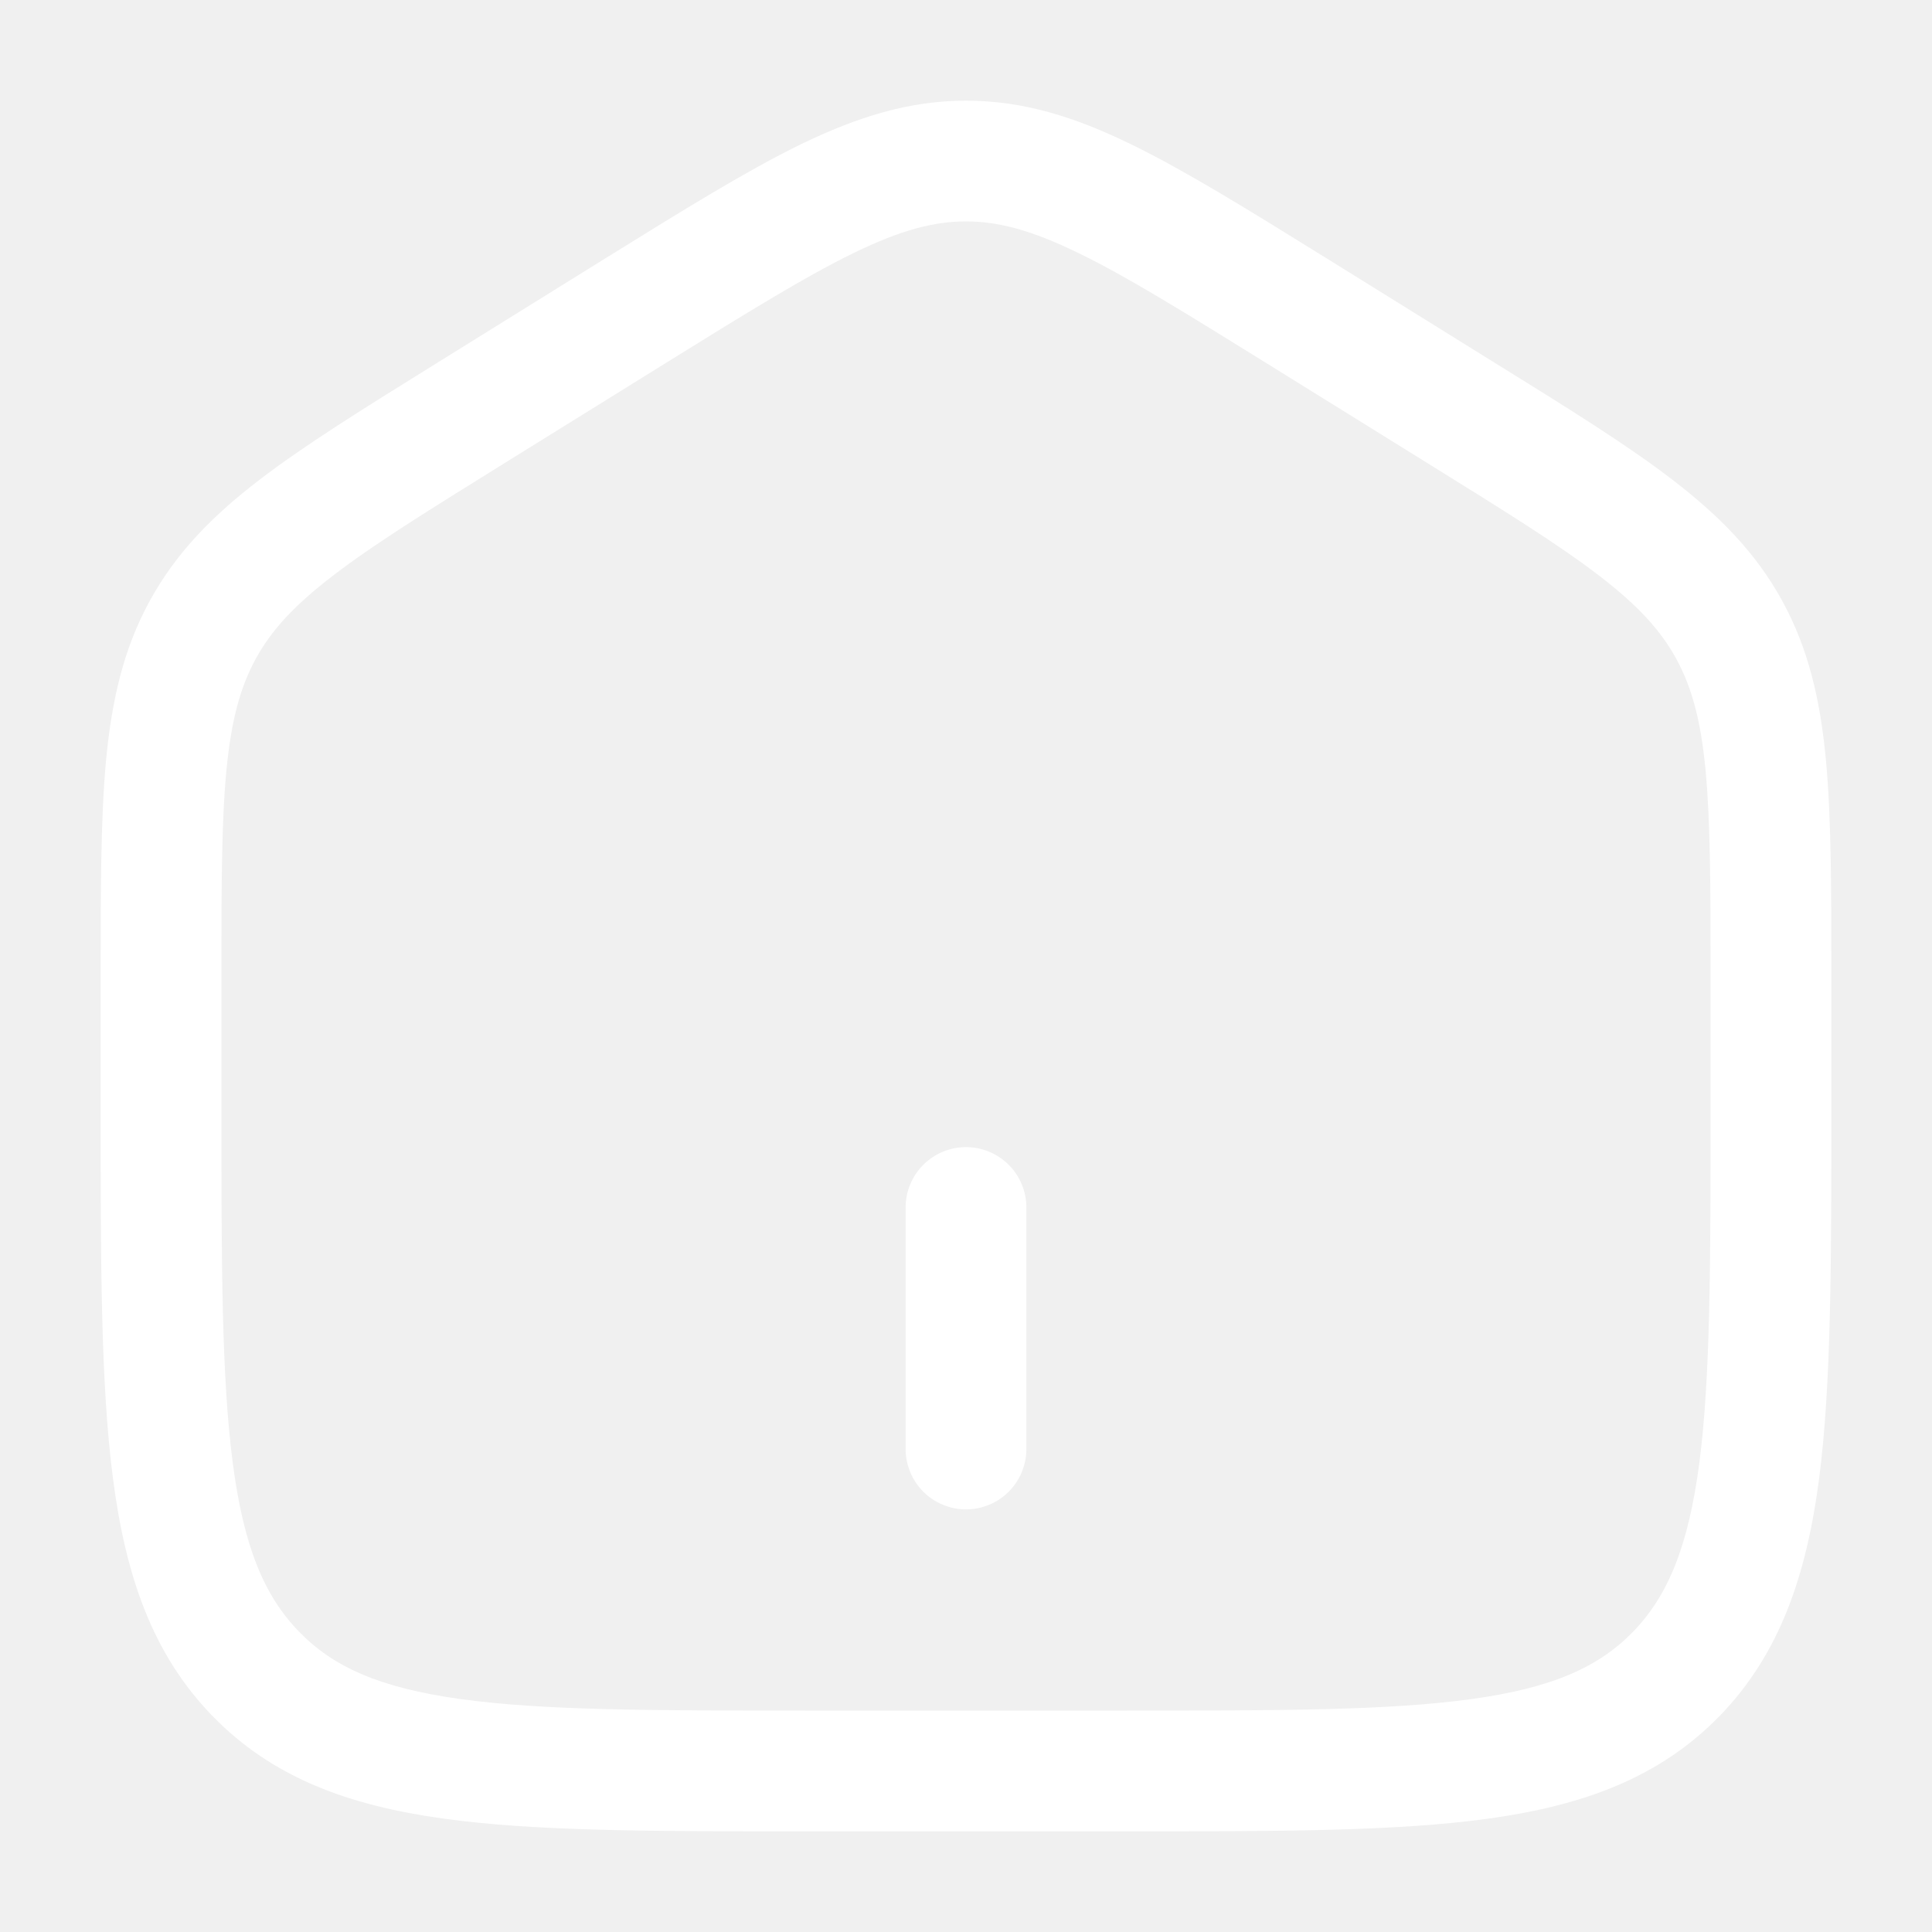
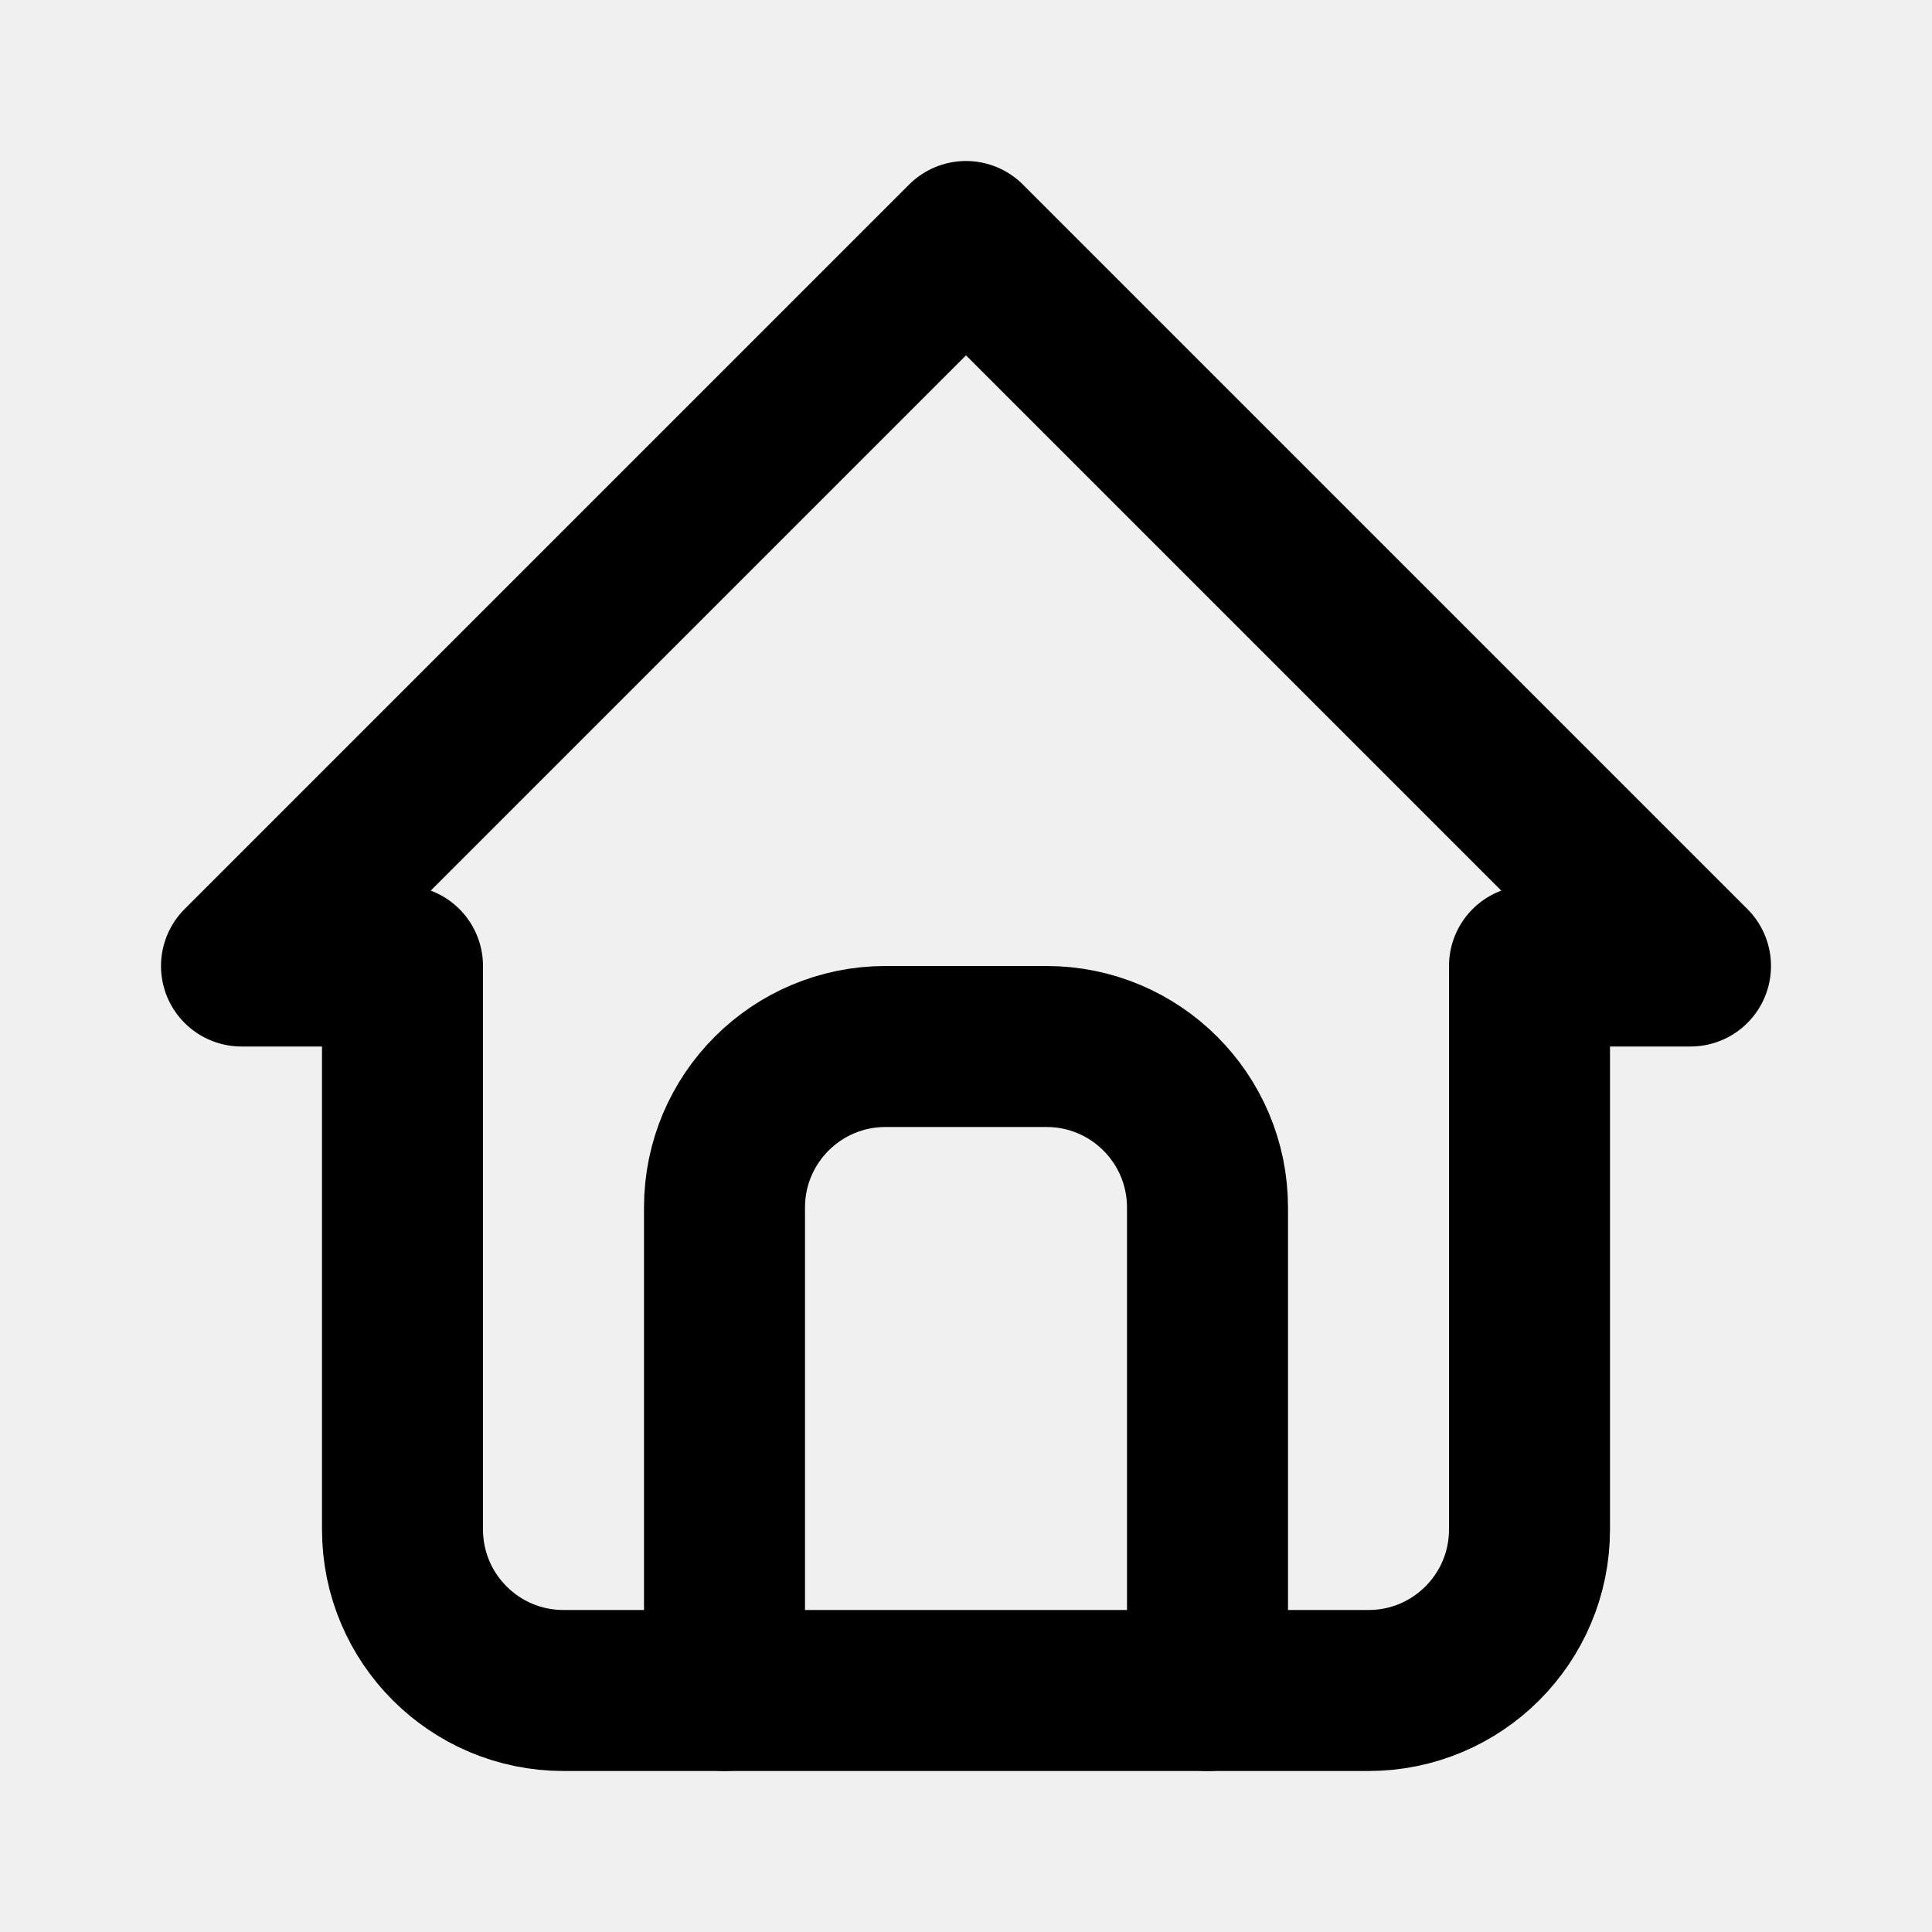
- <svg xmlns="http://www.w3.org/2000/svg" width="20" height="20" viewBox="0 0 20 20" fill="none">
-   <path d="M9.375 15C9.375 15.166 9.441 15.325 9.558 15.442C9.675 15.559 9.834 15.625 10 15.625C10.166 15.625 10.325 15.559 10.442 15.442C10.559 15.325 10.625 15.166 10.625 15V12.5C10.625 12.334 10.559 12.175 10.442 12.058C10.325 11.941 10.166 11.875 10 11.875C9.834 11.875 9.675 11.941 9.558 12.058C9.441 12.175 9.375 12.334 9.375 12.5V15Z" fill="white" />
-   <path fill-rule="evenodd" clip-rule="evenodd" d="M10 1.042C9.41 1.042 8.874 1.211 8.292 1.493C7.73 1.767 7.08 2.17 6.269 2.673L4.547 3.743C3.78 4.219 3.164 4.601 2.691 4.963C2.2 5.338 1.823 5.722 1.551 6.219C1.279 6.715 1.158 7.243 1.098 7.868C1.042 8.472 1.042 9.212 1.042 10.139V11.483C1.042 13.07 1.042 14.322 1.169 15.302C1.299 16.306 1.574 17.117 2.194 17.758C2.817 18.402 3.608 18.69 4.59 18.826C5.54 18.958 6.755 18.958 8.285 18.958H11.715C13.245 18.958 14.46 18.958 15.41 18.826C16.391 18.69 17.183 18.402 17.807 17.758C18.426 17.117 18.701 16.306 18.832 15.302C18.958 14.322 18.958 13.07 18.958 11.483V10.139C18.958 9.212 18.958 8.473 18.902 7.868C18.843 7.243 18.721 6.715 18.449 6.219C18.177 5.722 17.799 5.339 17.309 4.963C16.836 4.6 16.221 4.219 15.453 3.743L13.731 2.673C12.92 2.17 12.27 1.767 11.707 1.493C11.127 1.21 10.591 1.042 10 1.042ZM6.9 3.753C7.746 3.228 8.342 2.86 8.839 2.618C9.323 2.382 9.667 2.292 10 2.292C10.333 2.292 10.677 2.382 11.161 2.618C11.659 2.859 12.254 3.228 13.1 3.753L14.767 4.788C15.568 5.285 16.13 5.634 16.55 5.956C16.957 6.268 17.192 6.526 17.352 6.819C17.513 7.113 17.608 7.458 17.657 7.984C17.707 8.524 17.708 9.205 17.708 10.17V11.438C17.708 13.079 17.707 14.251 17.592 15.14C17.478 16.013 17.264 16.52 16.908 16.889C16.554 17.255 16.073 17.473 15.238 17.588C14.383 17.707 13.256 17.708 11.667 17.708H8.333C6.743 17.708 5.617 17.707 4.762 17.588C3.928 17.472 3.446 17.255 3.093 16.888C2.736 16.52 2.522 16.013 2.409 15.14C2.293 14.251 2.292 13.08 2.292 11.438V10.17C2.292 9.205 2.292 8.524 2.343 7.984C2.393 7.458 2.487 7.113 2.648 6.819C2.808 6.526 3.043 6.268 3.451 5.956C3.87 5.634 4.433 5.285 5.233 4.788L6.9 3.753Z" fill="white" />
+ <svg xmlns="http://www.w3.org/2000/svg" viewBox="0 0 24 24" width="24" height="24">
+   <g fill="none" stroke="currentColor" stroke-linecap="round" stroke-linejoin="round" stroke-width="2">
+     <path d="M5 12H3l9-9l9 9h-2M5 12v7a2 2 0 0 0 2 2h10a2 2 0 0 0 2-2v-7" />
+     <path d="M9 21v-6a2 2 0 0 1 2-2h2a2 2 0 0 1 2 2v6" />
+   </g>
</svg>
